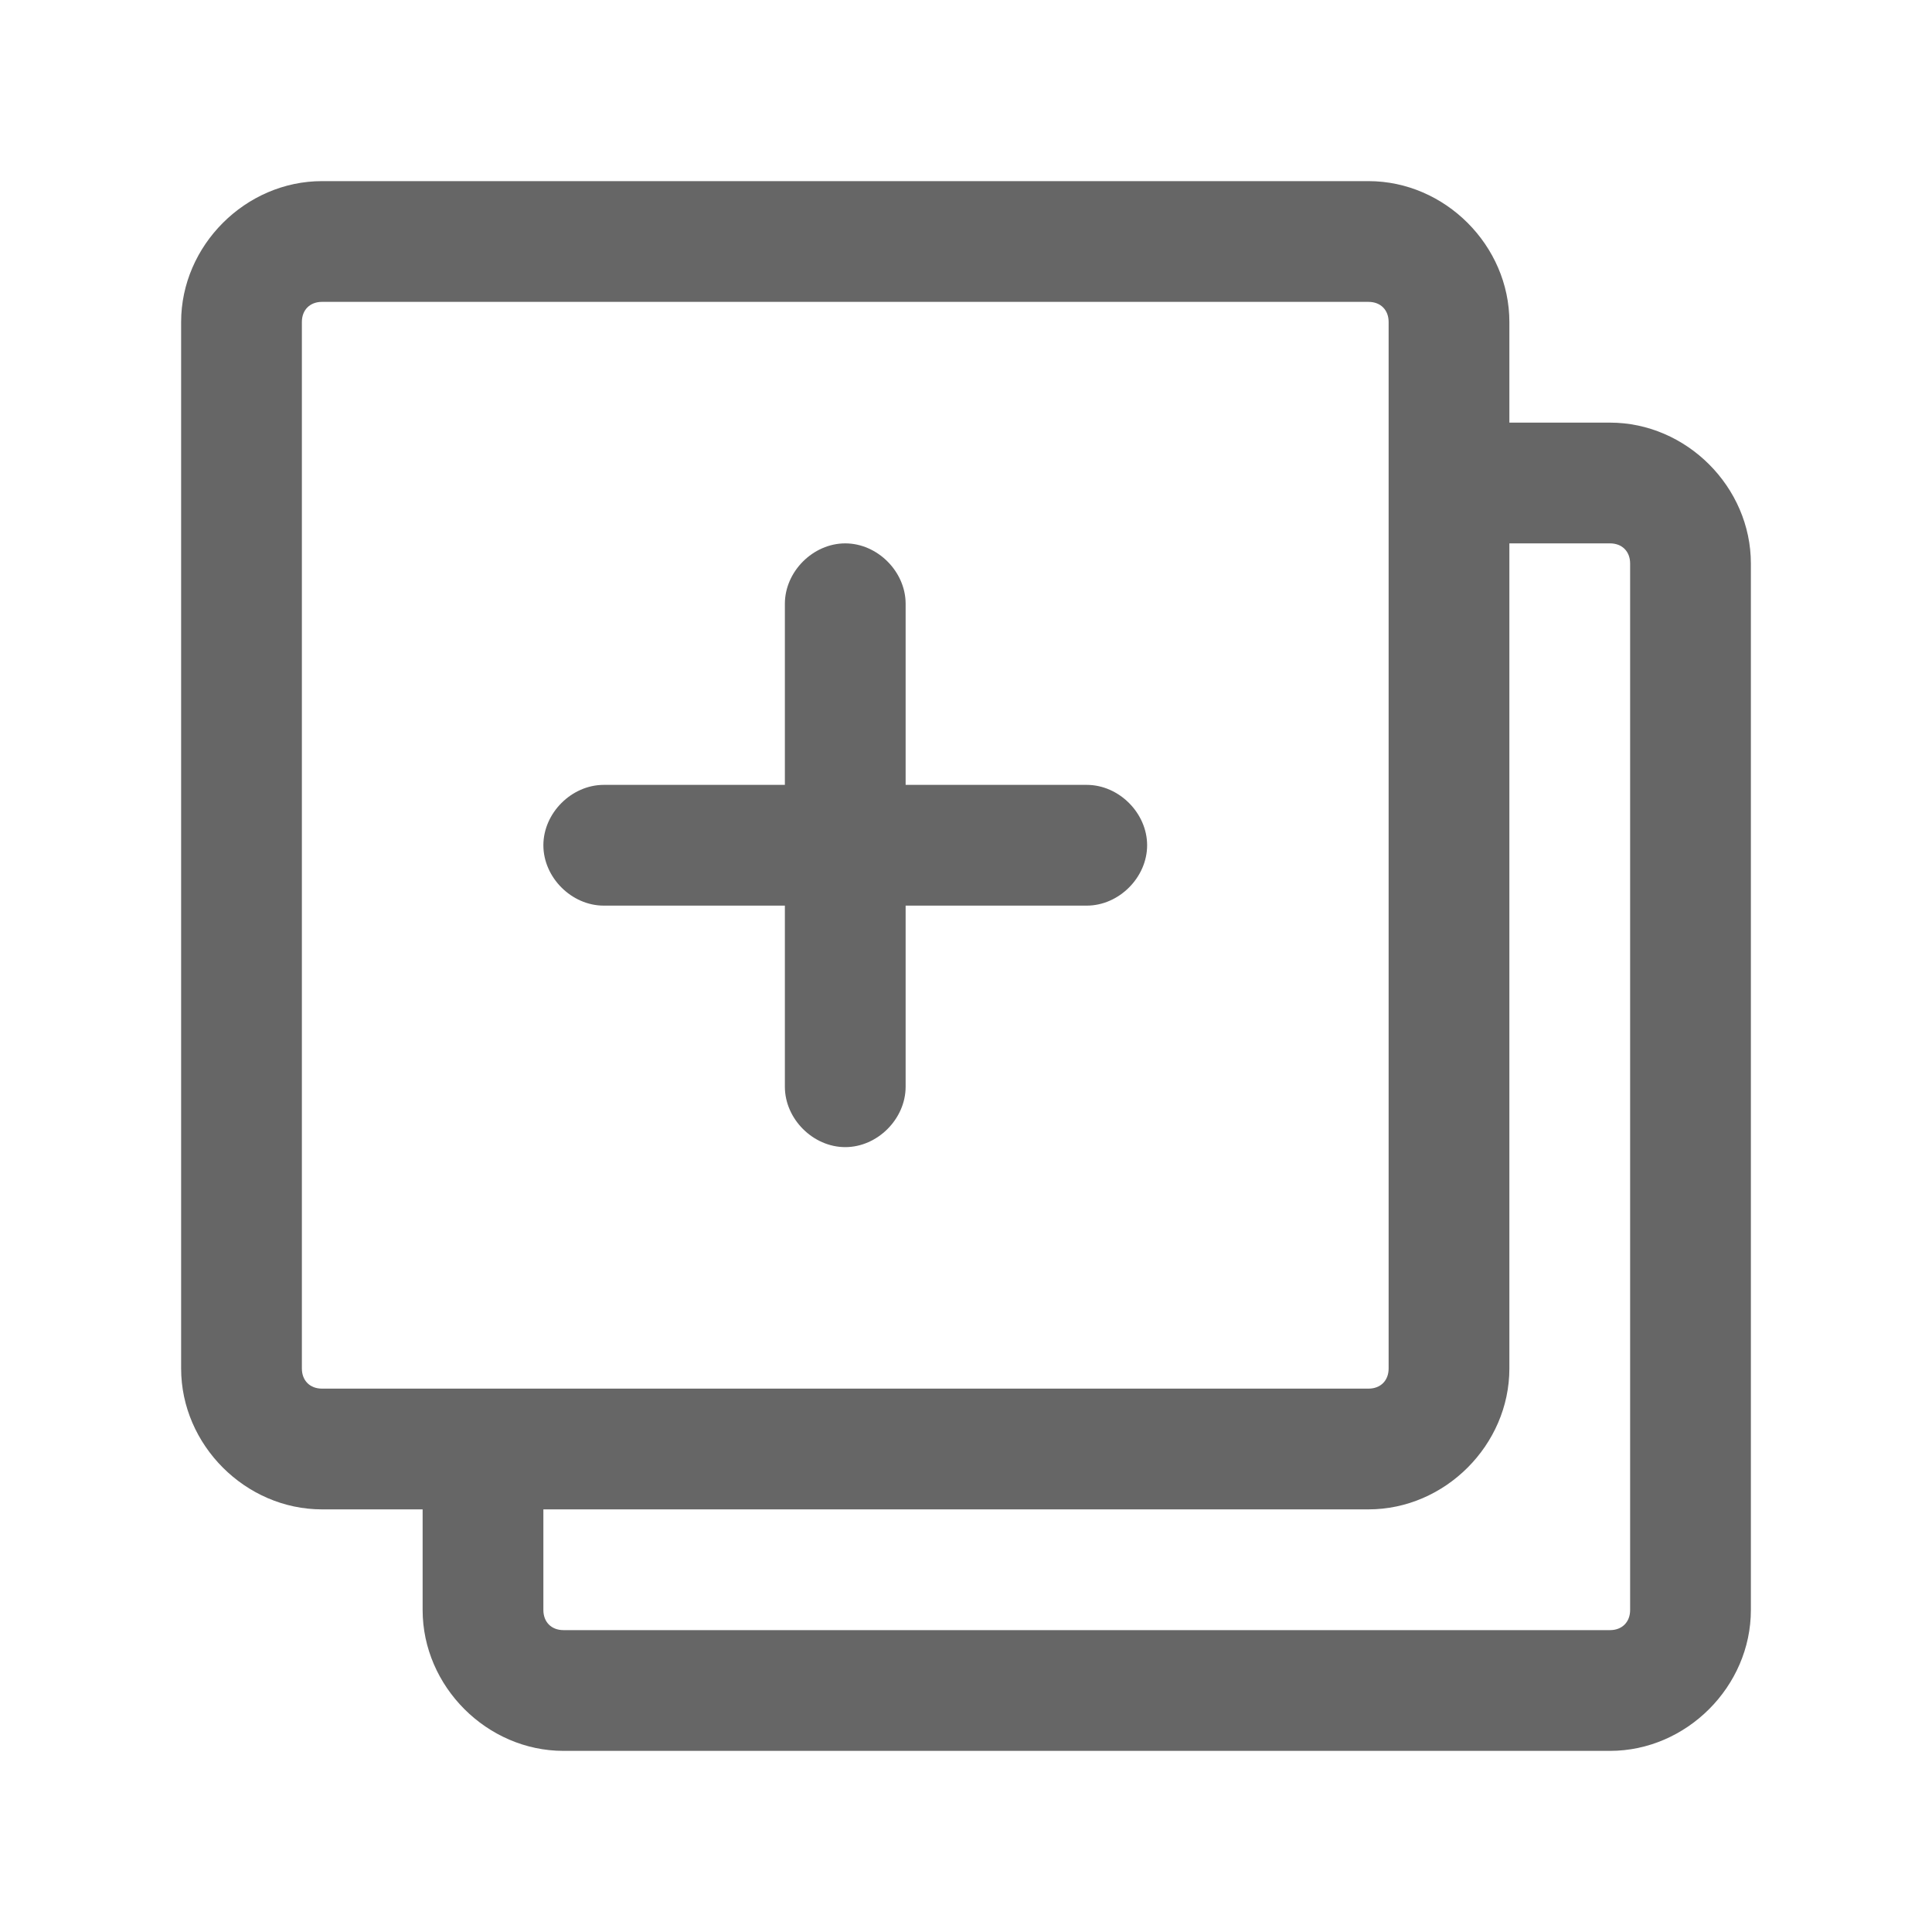
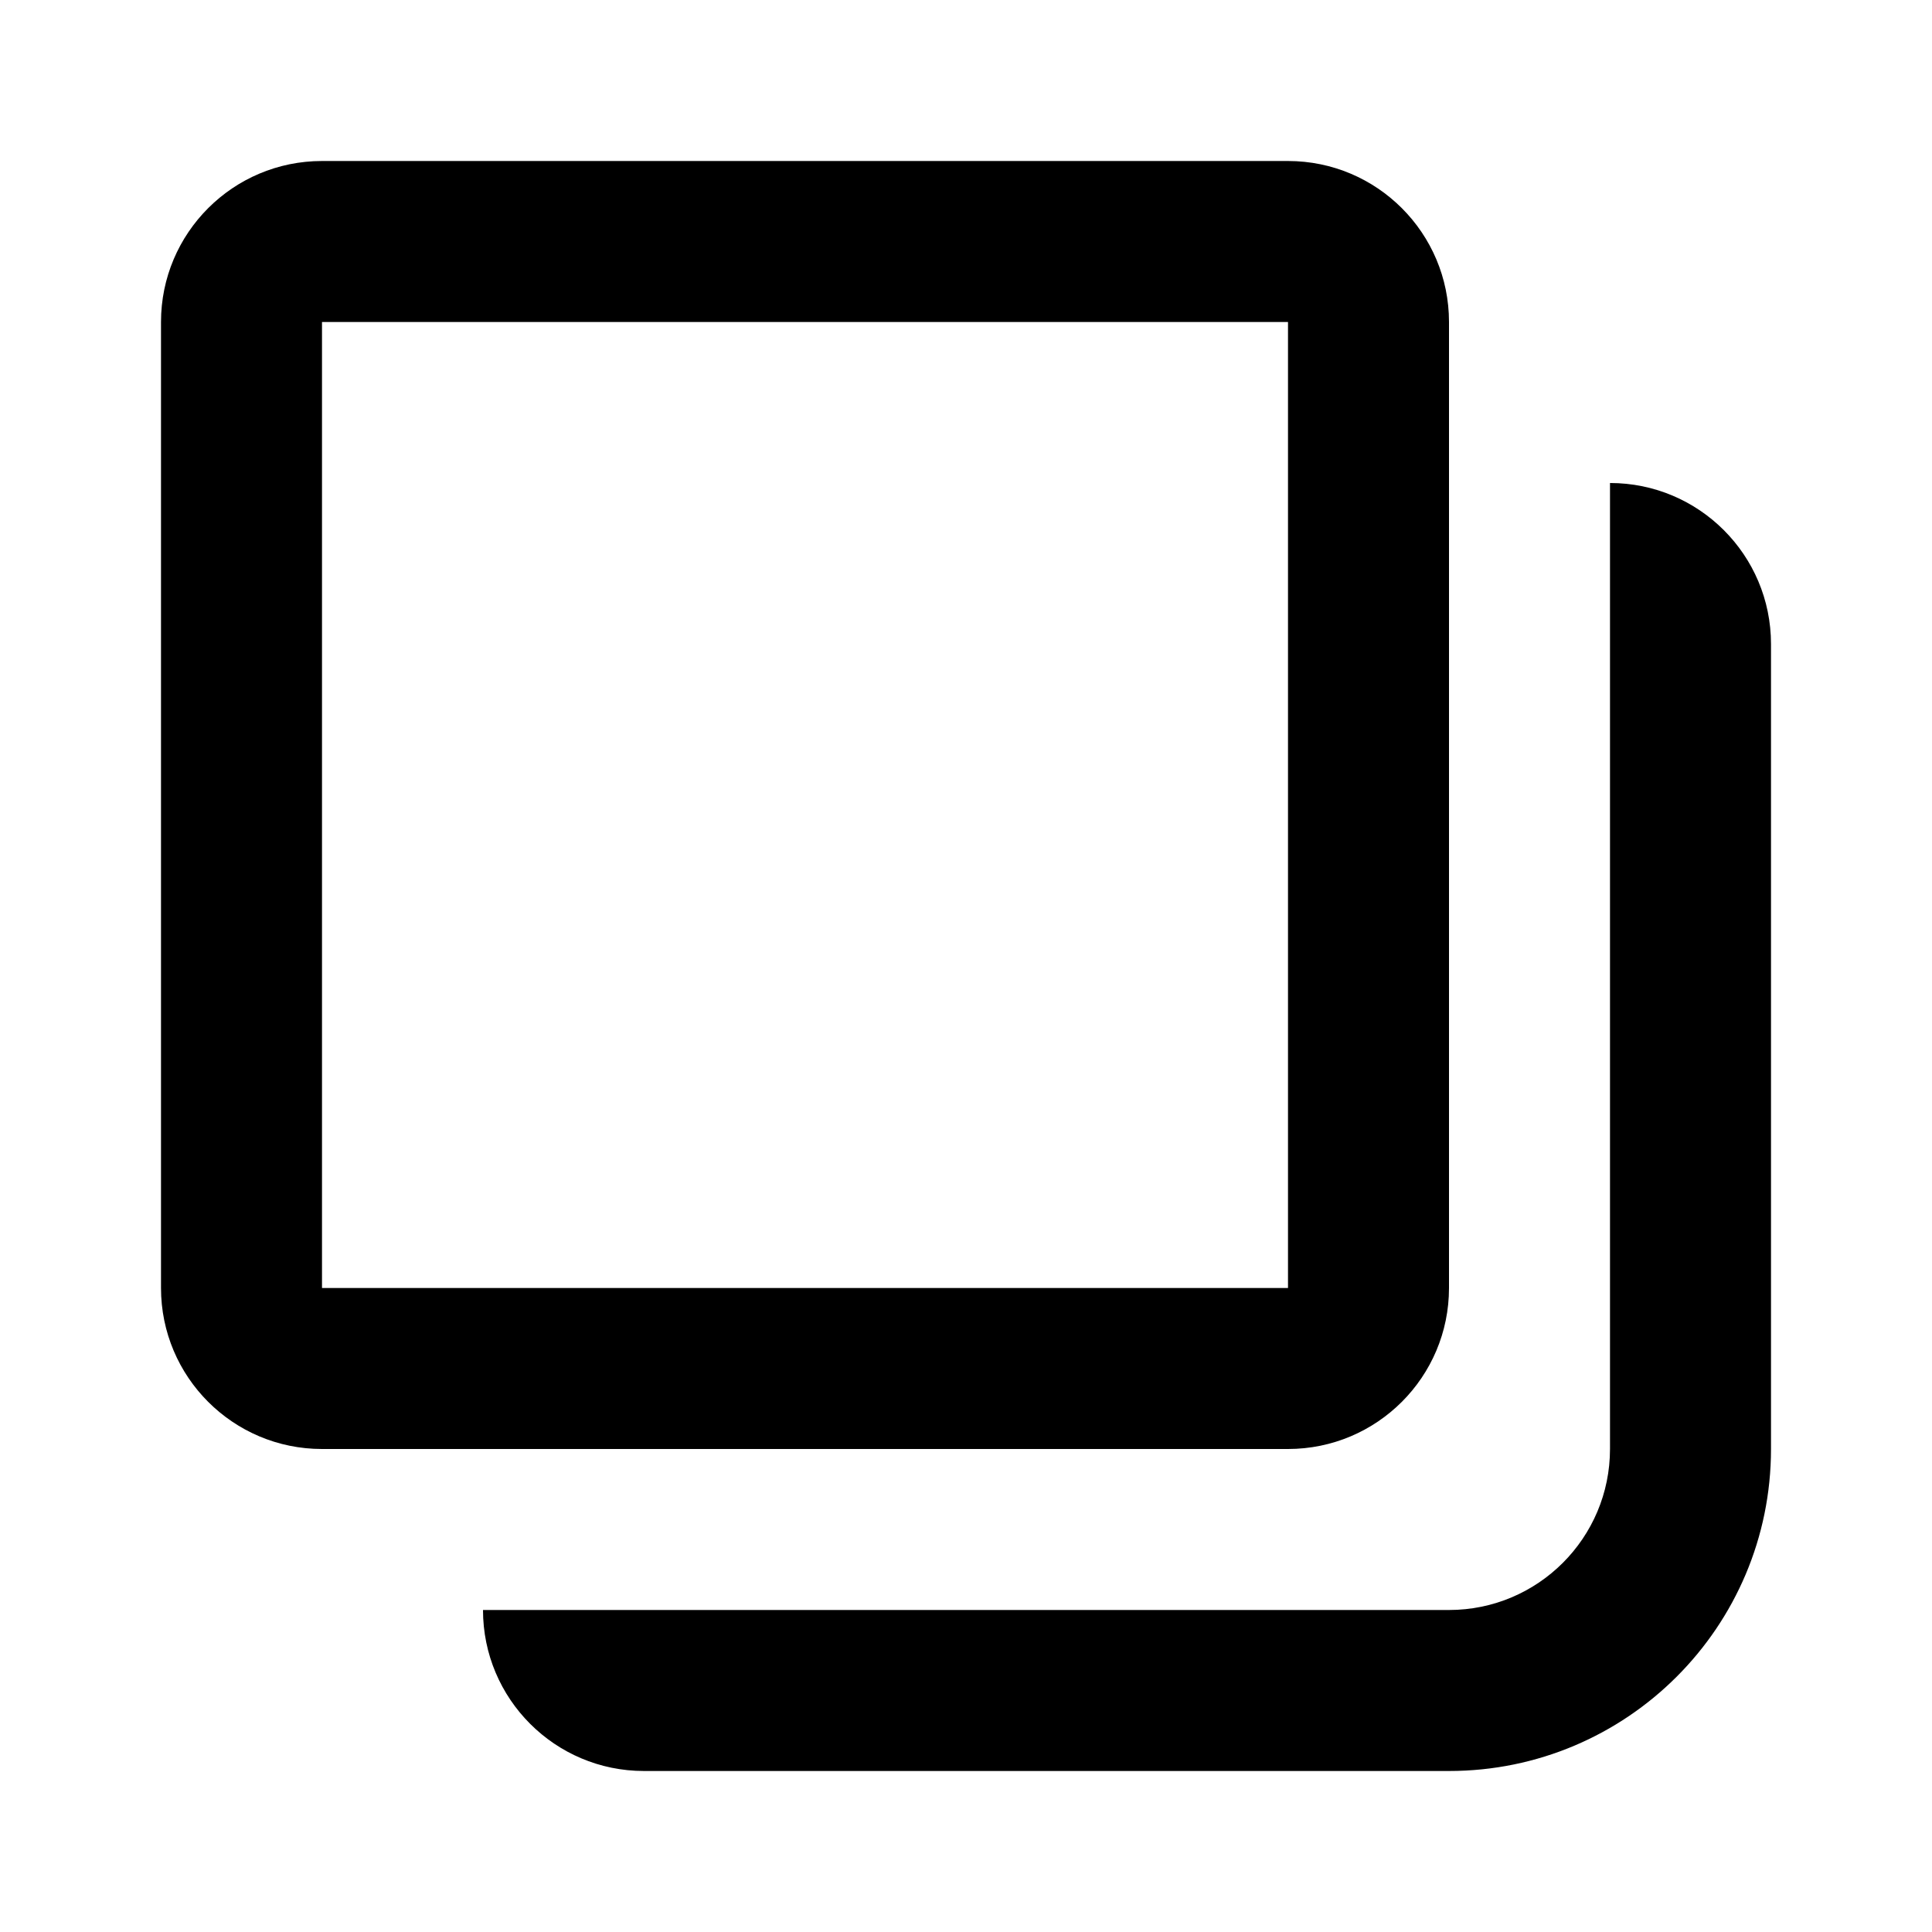
- <svg xmlns="http://www.w3.org/2000/svg" class="icon" style="width: 1em;height: 1em;vertical-align: middle;fill: currentColor;overflow: hidden;" viewBox="0 0 1024 1024" version="1.1">
-   <path d="M853.333 224h-53.333V170.667c0-40.533-34.133-74.667-74.667-74.667H170.667C130.133 96 96 130.133 96 170.667v554.667c0 40.533 34.133 74.667 74.667 74.667h53.333V853.333c0 40.533 34.133 74.667 74.667 74.667h554.667c40.533 0 74.667-34.133 74.667-74.667V298.667c0-40.533-34.133-74.667-74.667-74.667zM160 725.333V170.667c0-6.4 4.267-10.667 10.667-10.667h554.667c6.4 0 10.667 4.267 10.667 10.667v554.667c0 6.4-4.267 10.667-10.667 10.667H170.667c-6.4 0-10.667-4.267-10.667-10.667z m704 128c0 6.4-4.267 10.667-10.667 10.667H298.667c-6.4 0-10.667-4.267-10.667-10.667v-53.333H725.333c40.533 0 74.667-34.133 74.667-74.667V288H853.333c6.4 0 10.667 4.267 10.667 10.667v554.667z" fill="#666666" />
-   <path d="M576 416h-96V320c0-17.067-14.933-32-32-32s-32 14.933-32 32v96H320c-17.067 0-32 14.933-32 32s14.933 32 32 32h96V576c0 17.067 14.933 32 32 32s32-14.933 32-32v-96H576c17.067 0 32-14.933 32-32s-14.933-32-32-32z" fill="#666666" />
+ <svg xmlns="http://www.w3.org/2000/svg" t="1681032344296" class="icon" viewBox="0 0 1024 1024" version="1.1" p-id="5199" width="1em" height="1em">
+   <path d="M768 682.667V170.667a85.333 85.333 0 0 0-85.333-85.333H170.667a85.333 85.333 0 0 0-85.333 85.333v512a85.333 85.333 0 0 0 85.333 85.333h512a85.333 85.333 0 0 0 85.333-85.333zM170.667 170.667h512v512H170.667z m682.667 85.333v512a85.333 85.333 0 0 1-85.333 85.333H256a85.333 85.333 0 0 0 85.333 85.333h426.667a170.667 170.667 0 0 0 170.667-170.667V341.333a85.333 85.333 0 0 0-85.333-85.333z" p-id="5200" />
</svg>
